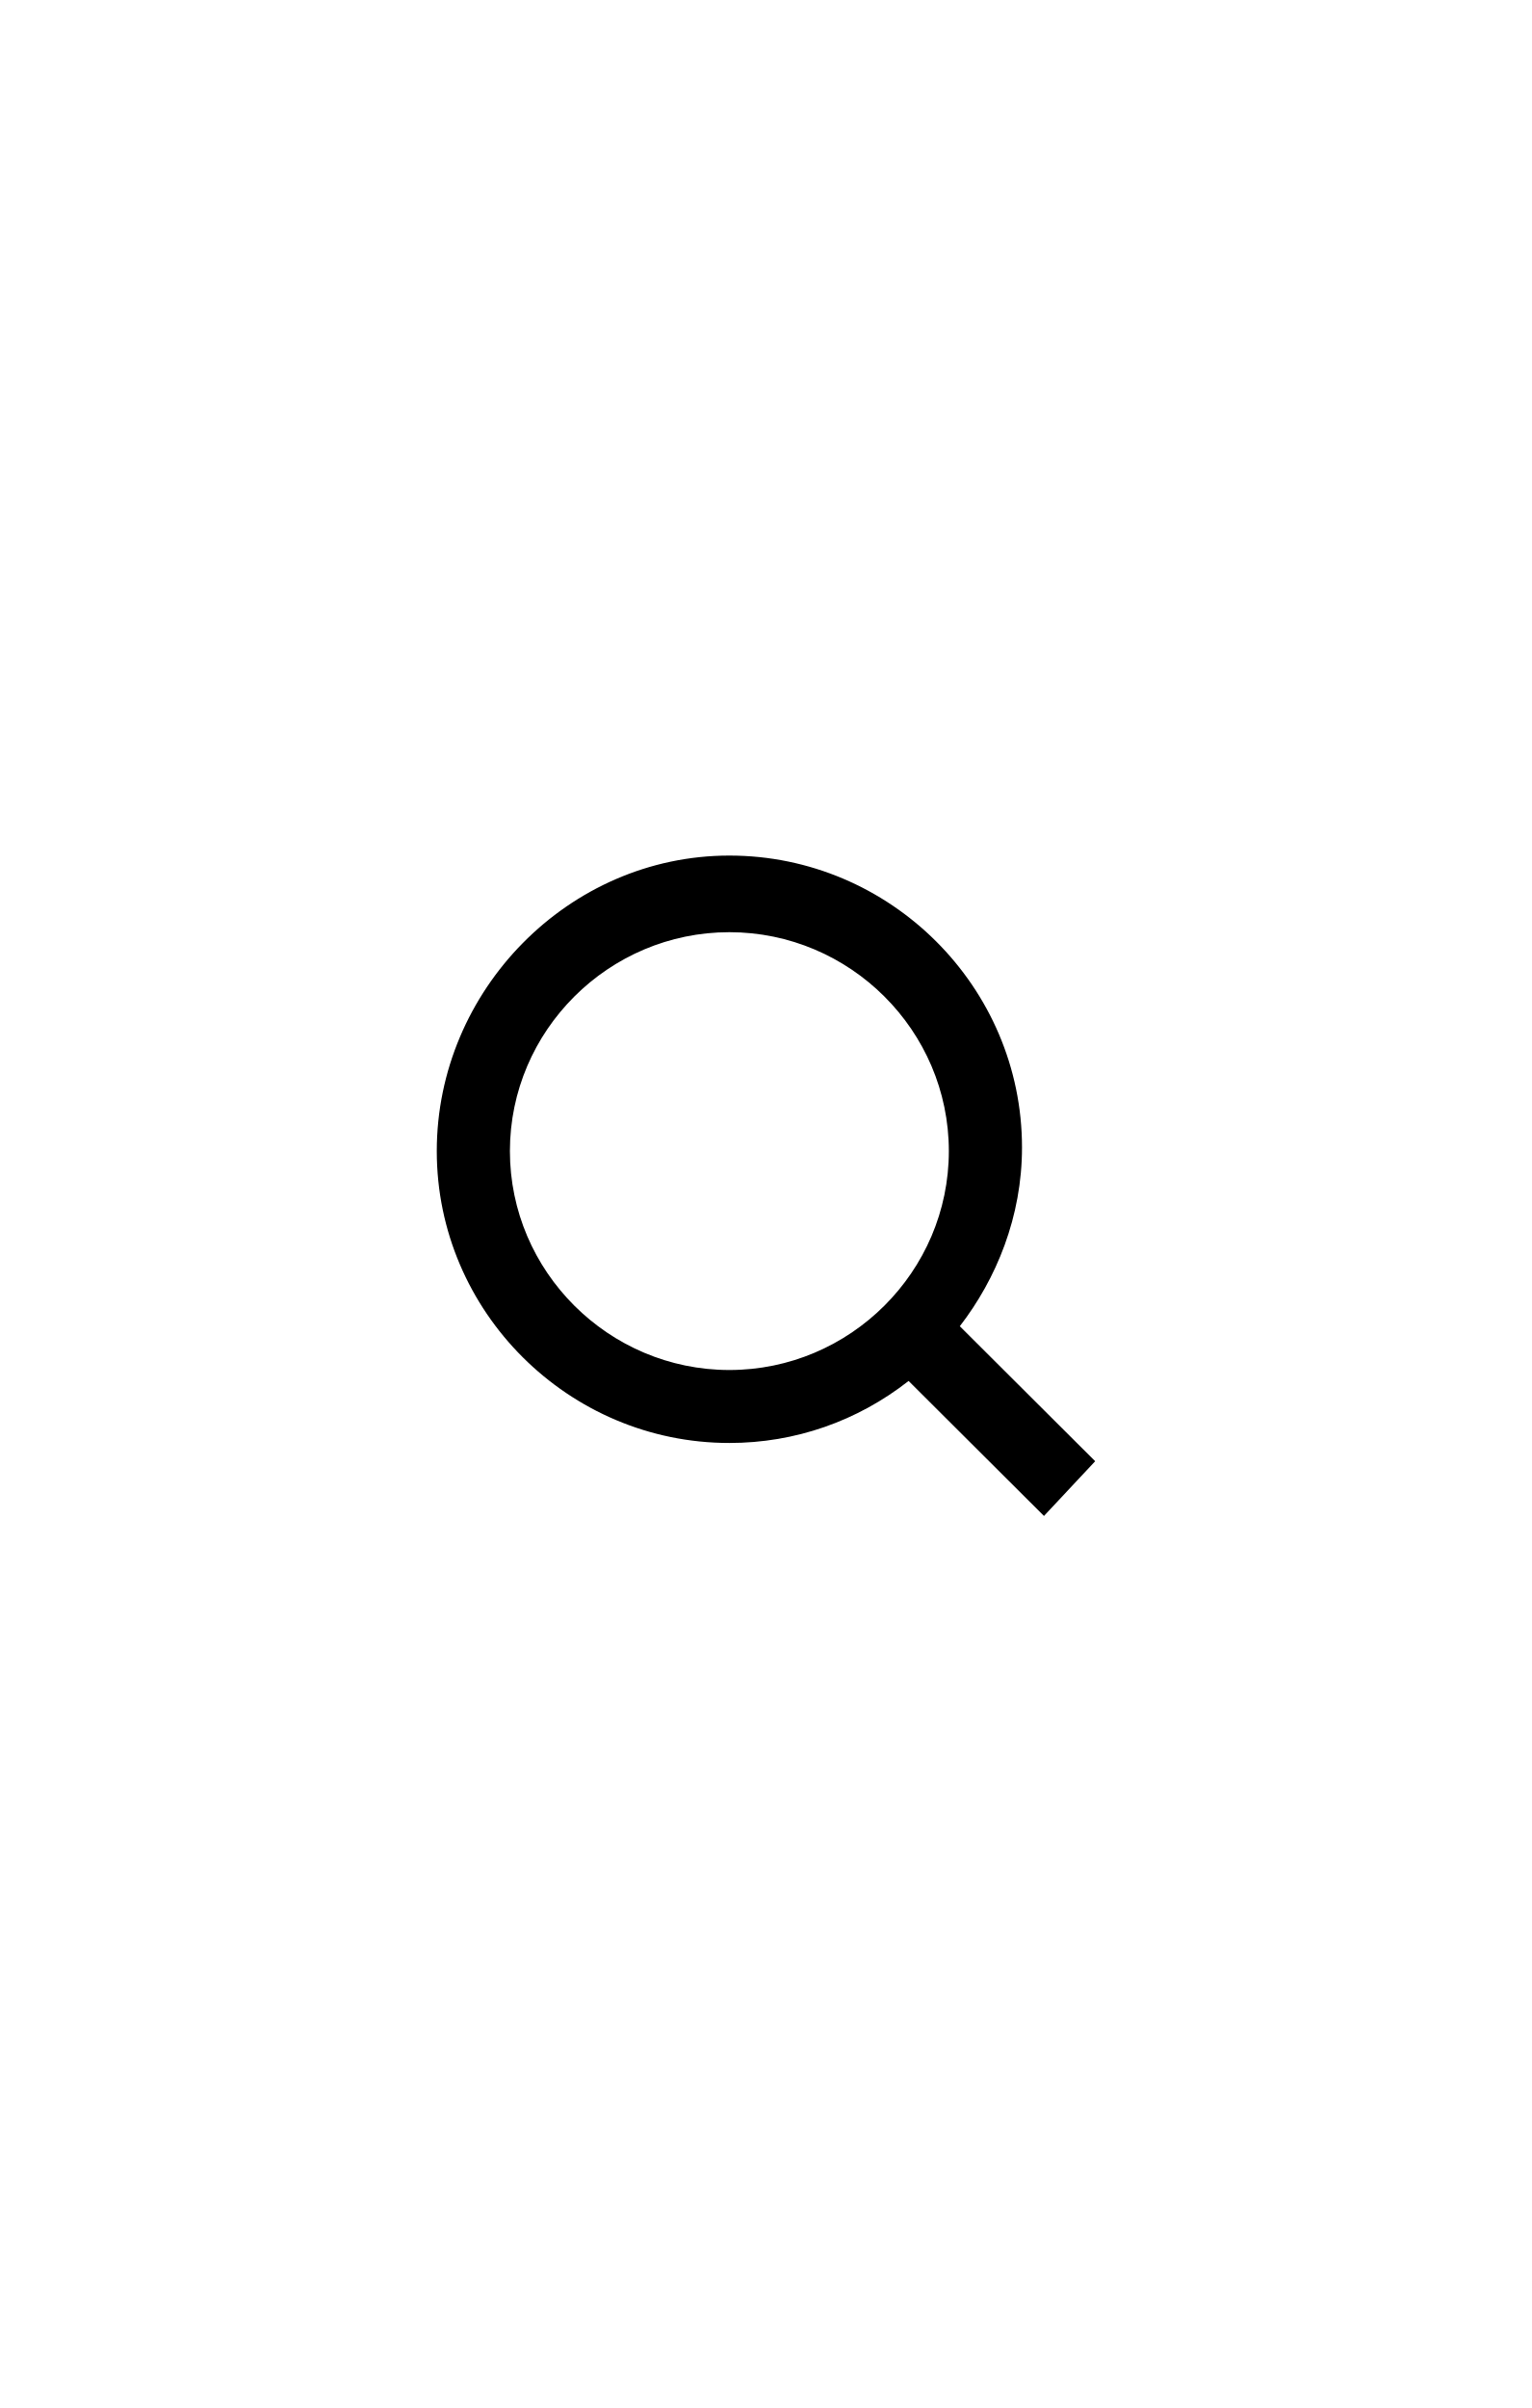
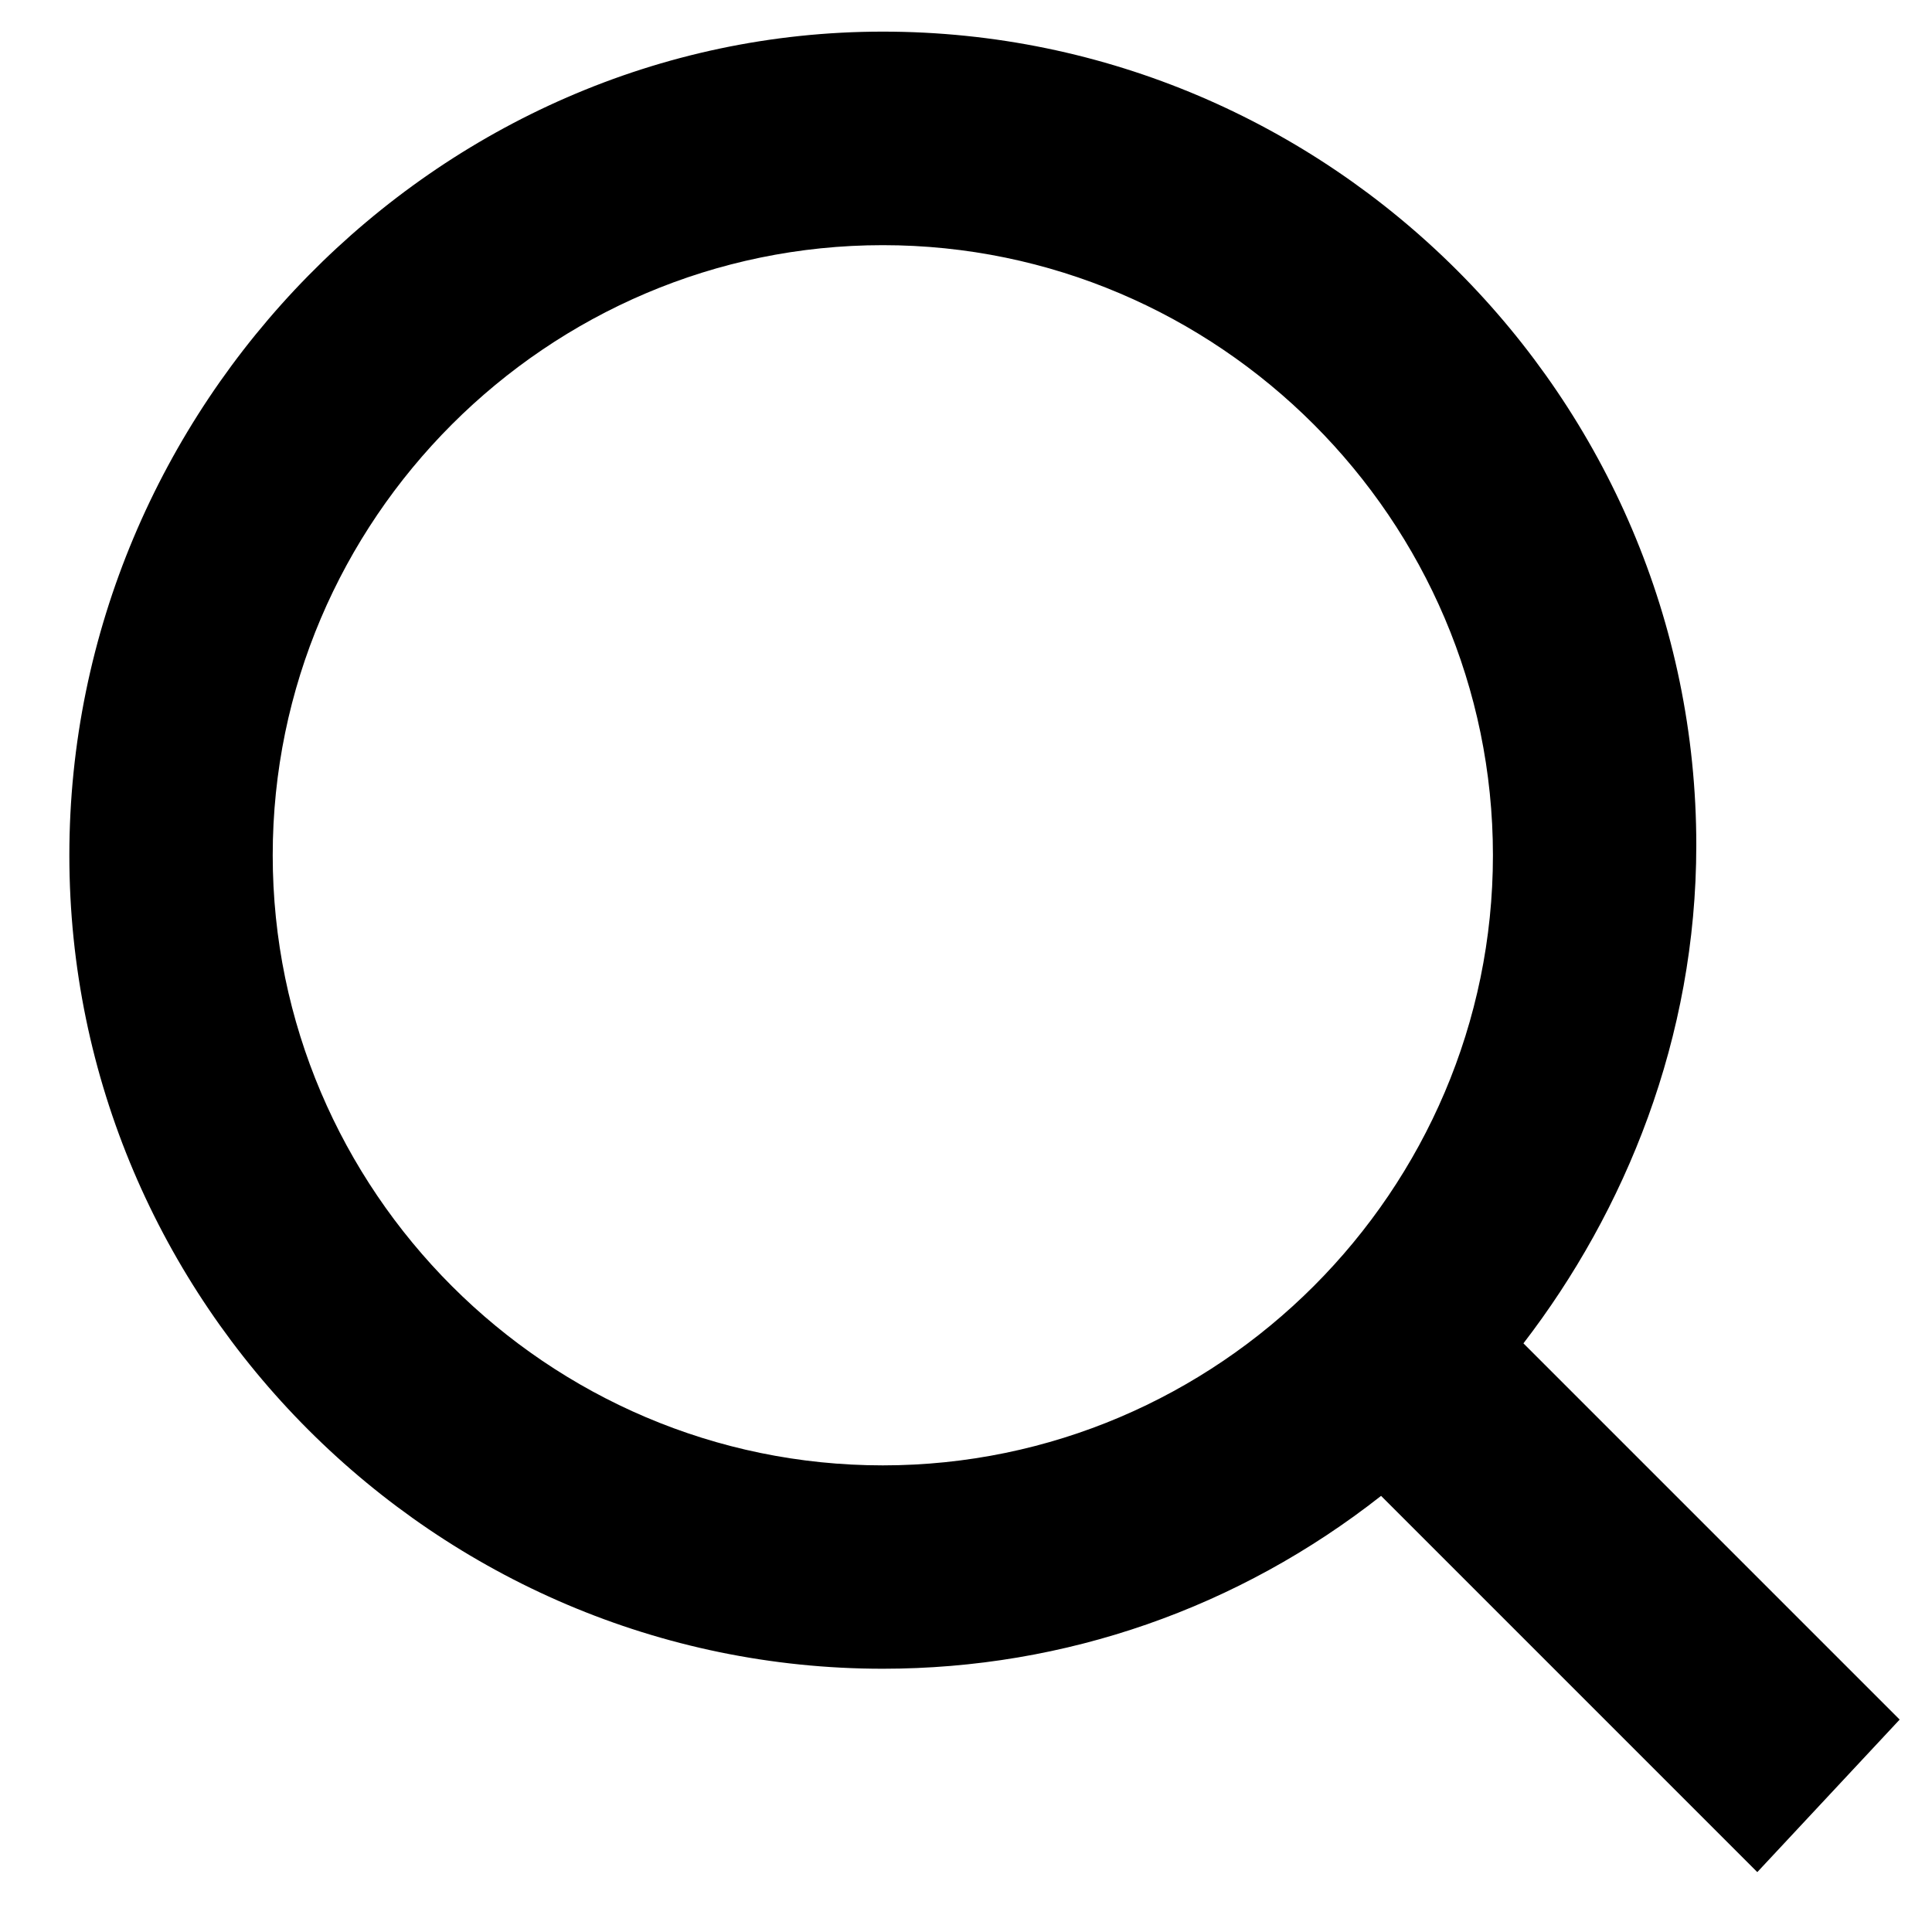
- <svg xmlns="http://www.w3.org/2000/svg" width="42" height="66" viewBox="0 0 42 66" fill="none">
-   <path d="M30.026 40.05L26.315 36.35C27.318 35.05 28.02 33.35 28.02 31.45C28.02 27.05 24.41 23.45 19.997 23.45C15.585 23.45 11.975 27.15 11.975 31.55C11.975 35.95 15.585 39.55 19.997 39.55C21.802 39.55 23.507 38.95 24.911 37.85L28.622 41.55L30.026 40.05ZM19.997 37.55C16.688 37.55 13.98 34.85 13.98 31.55C13.98 28.25 16.688 25.55 19.997 25.55C23.307 25.55 26.014 28.25 26.014 31.55C26.014 34.85 23.307 37.55 19.997 37.55Z" fill="black" />
+ <svg xmlns="http://www.w3.org/2000/svg" width="19" height="19" viewBox="0 0 19 19" fill="none">
+   <path d="M18.682 16.911L14.982 13.211C15.982 11.911 16.682 10.211 16.682 8.311C16.682 3.911 13.082 0.311 8.682 0.311C4.282 0.311 0.682 4.011 0.682 8.411C0.682 12.811 4.282 16.411 8.682 16.411C10.482 16.411 12.182 15.811 13.582 14.711L17.282 18.411L18.682 16.911ZM8.682 14.411C5.382 14.411 2.682 11.711 2.682 8.411C2.682 5.111 5.382 2.411 8.682 2.411C11.982 2.411 14.682 5.111 14.682 8.411C14.682 11.711 11.982 14.411 8.682 14.411Z" fill="black" />
</svg>
